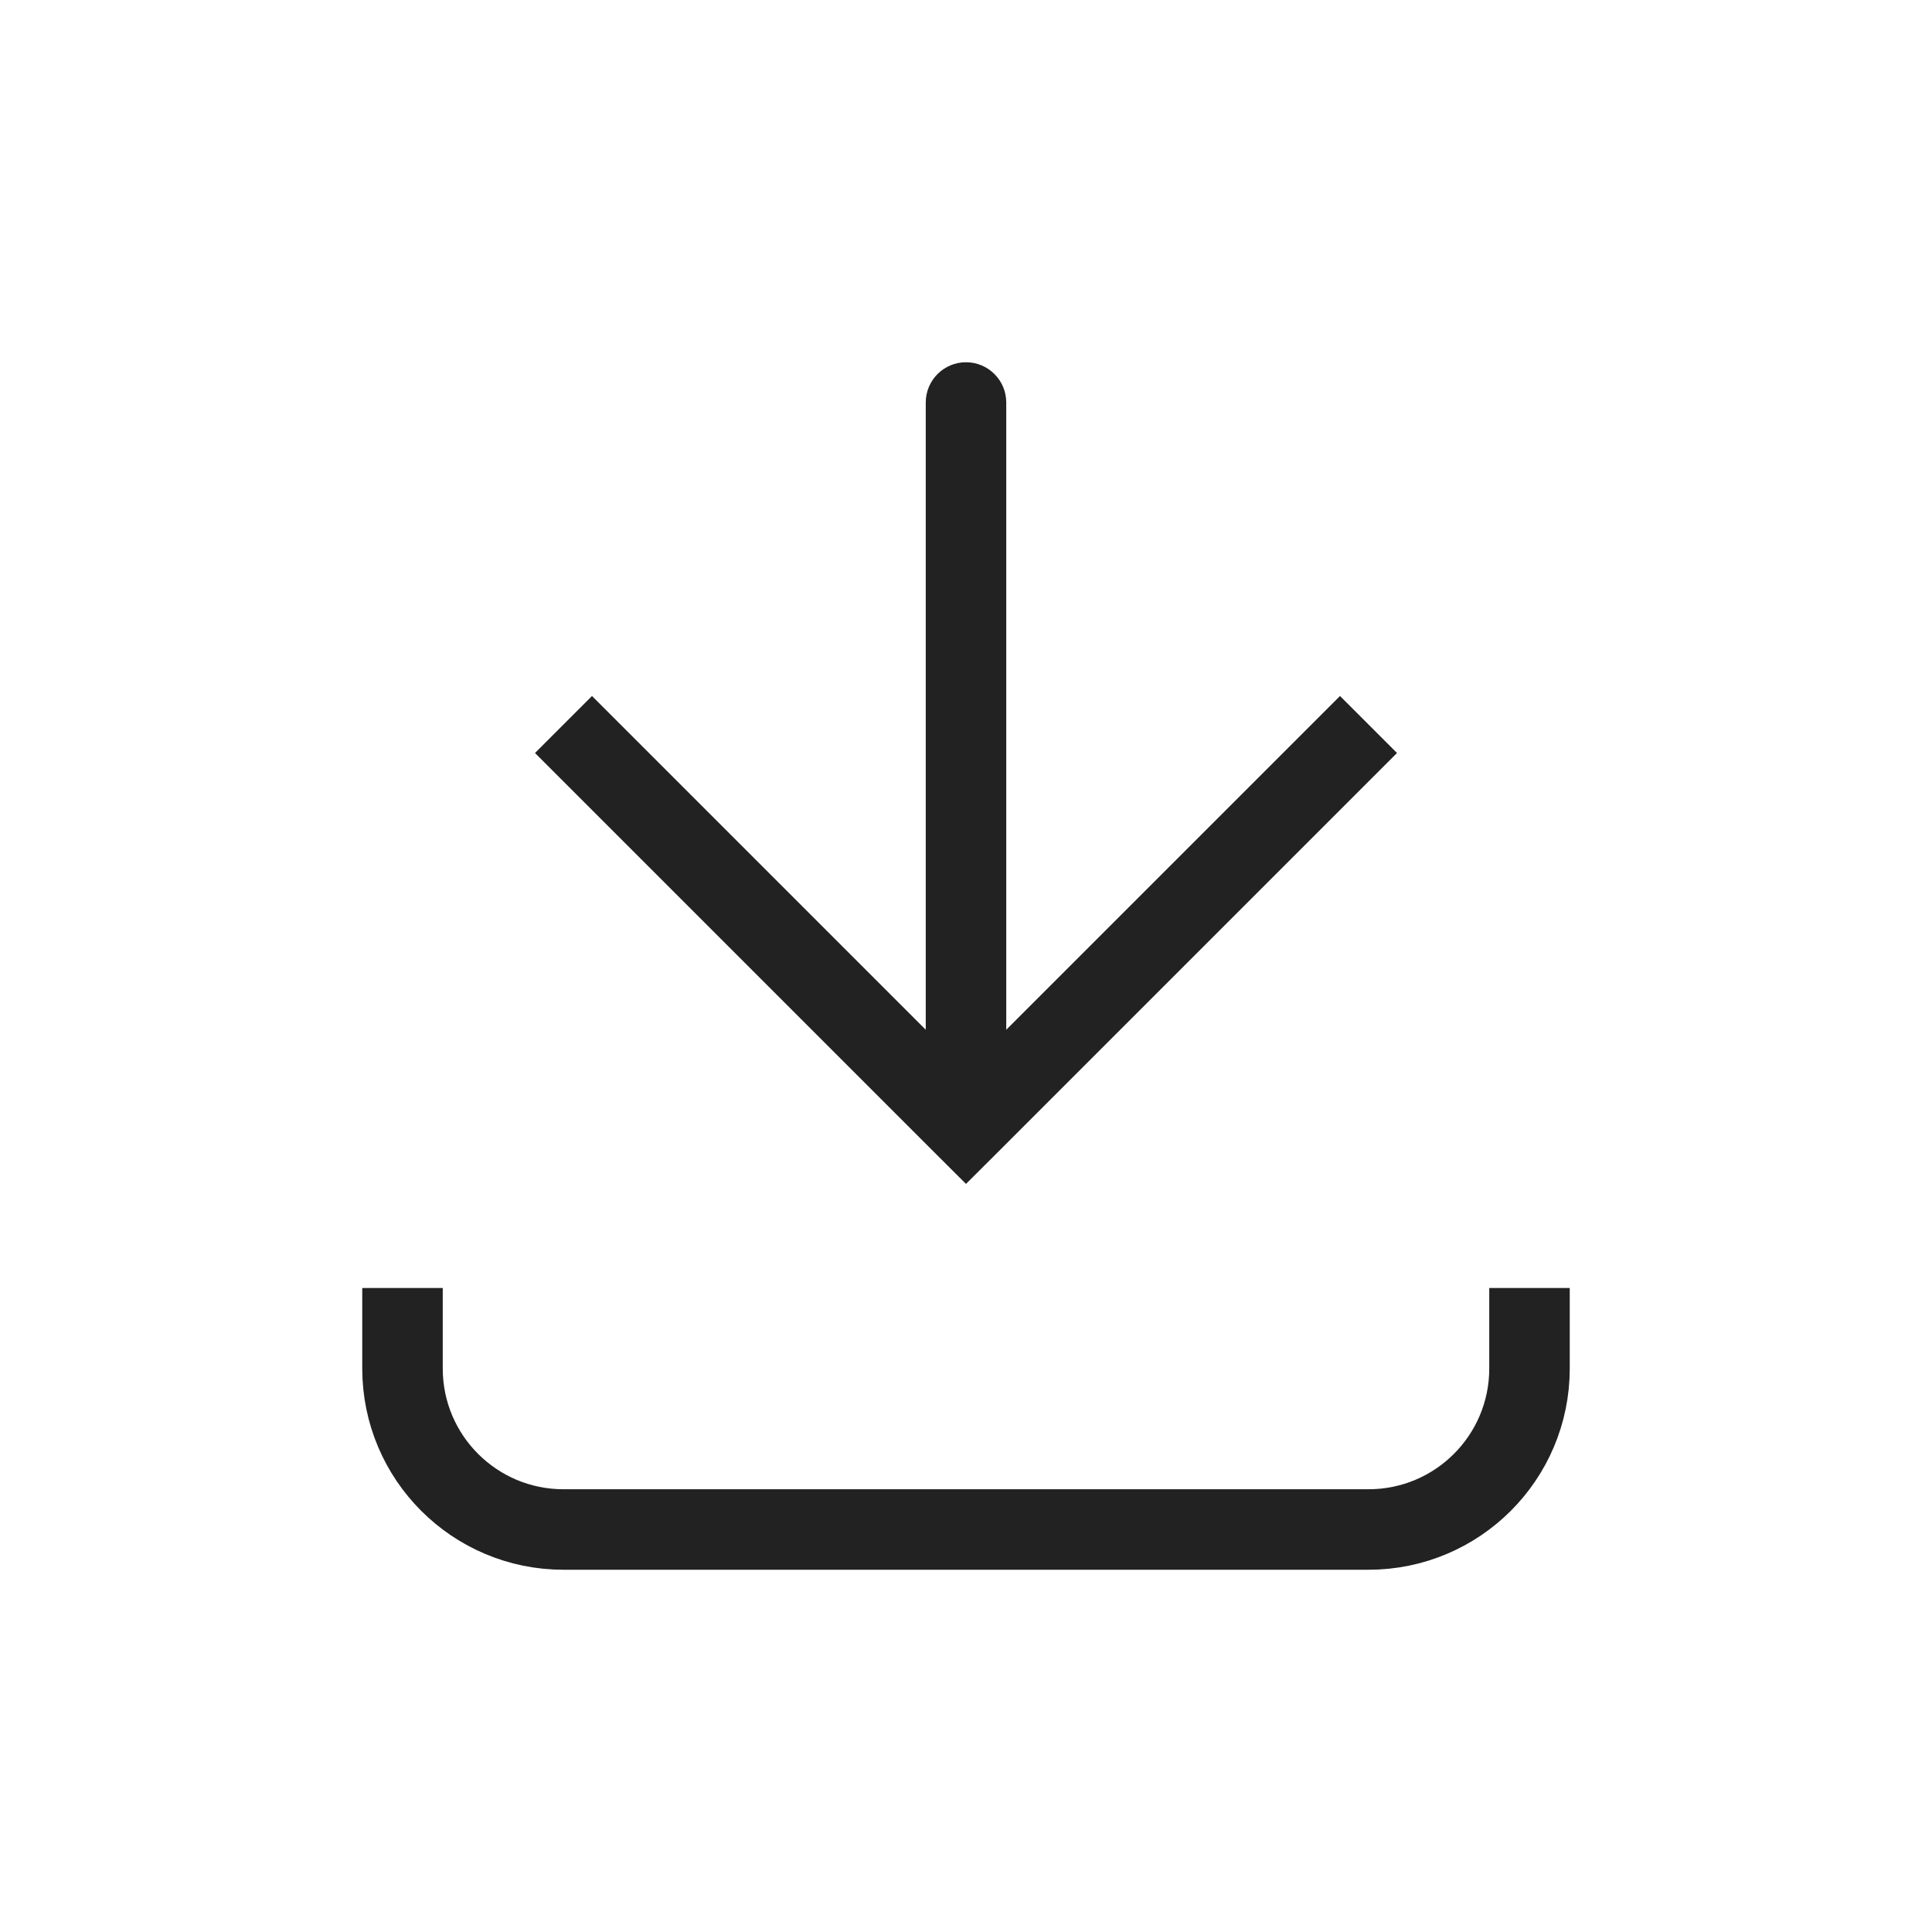
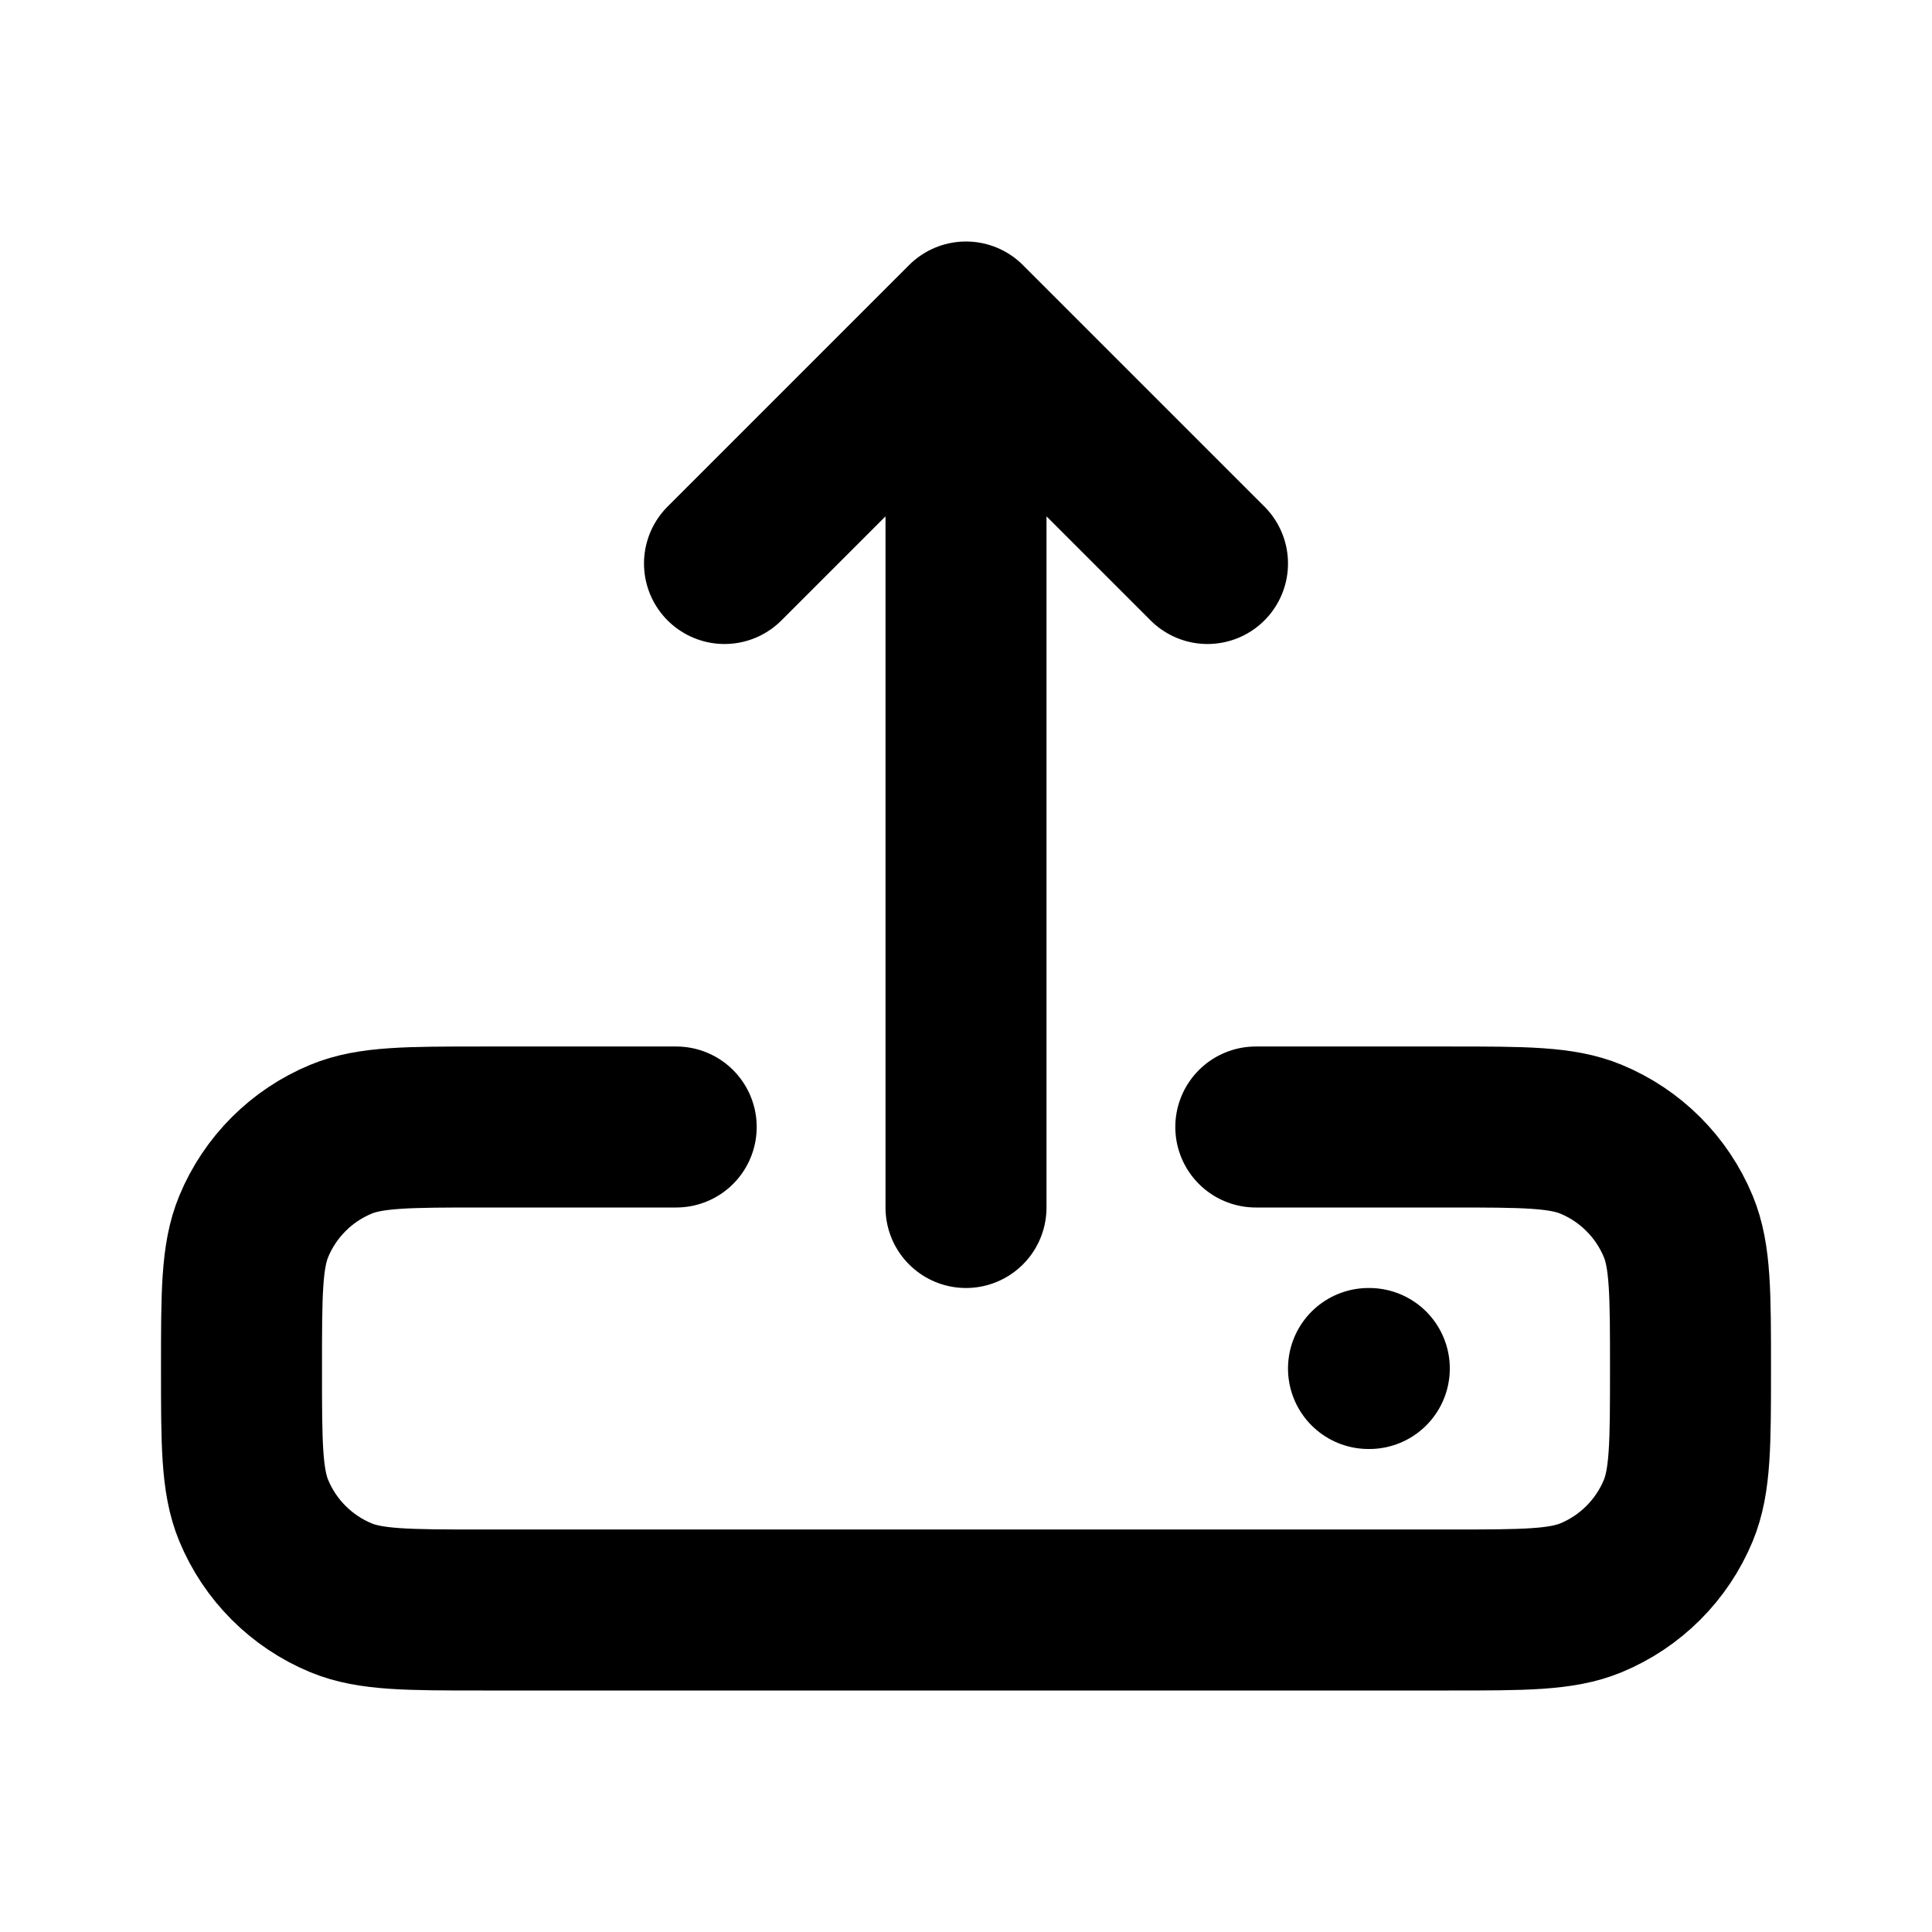
<svg xmlns="http://www.w3.org/2000/svg" width="30px" viewBox="0 0 24 24" fill="none">
  <g id="SVGRepo_bgCarrier" stroke-width="0" />
  <g id="SVGRepo_tracerCarrier" stroke-linecap="round" stroke-linejoin="round" />
  <g id="SVGRepo_iconCarrier">
-     <path d="M12 14L11.646 14.354L12 14.707L12.354 14.354L12 14ZM12.5 5C12.5 4.724 12.276 4.5 12 4.5C11.724 4.5 11.5 4.724 11.5 5L12.5 5ZM6.646 9.354L11.646 14.354L12.354 13.646L7.354 8.646L6.646 9.354ZM12.354 14.354L17.354 9.354L16.646 8.646L11.646 13.646L12.354 14.354ZM12.5 14L12.5 5L11.5 5L11.5 14L12.5 14Z" fill="#222222" />
-     <path d="M5 16L5 17C5 18.105 5.895 19 7 19L17 19C18.105 19 19 18.105 19 17V16" stroke="#222222" />
+     <path d="M17 17H17.01M15.6 14H18C18.932 14 19.398 14 19.765 14.152C20.255 14.355 20.645 14.745 20.848 15.235C21 15.602 21 16.068 21 17C21 17.932 21 18.398 20.848 18.765C20.645 19.255 20.255 19.645 19.765 19.848C19.398 20 18.932 20 18 20H6C5.068 20 4.602 20 4.235 19.848C3.745 19.645 3.355 19.255 3.152 18.765C3 18.398 3 17.932 3 17C3 16.068 3 15.602 3.152 15.235C3.355 14.745 3.745 14.355 4.235 14.152C4.602 14 5.068 14 6 14H8.4M12 15V4M12 4L15 7M12 4L9 7" stroke="#000000" stroke-width="2" stroke-linecap="round" stroke-linejoin="round" />
  </g>
</svg>
